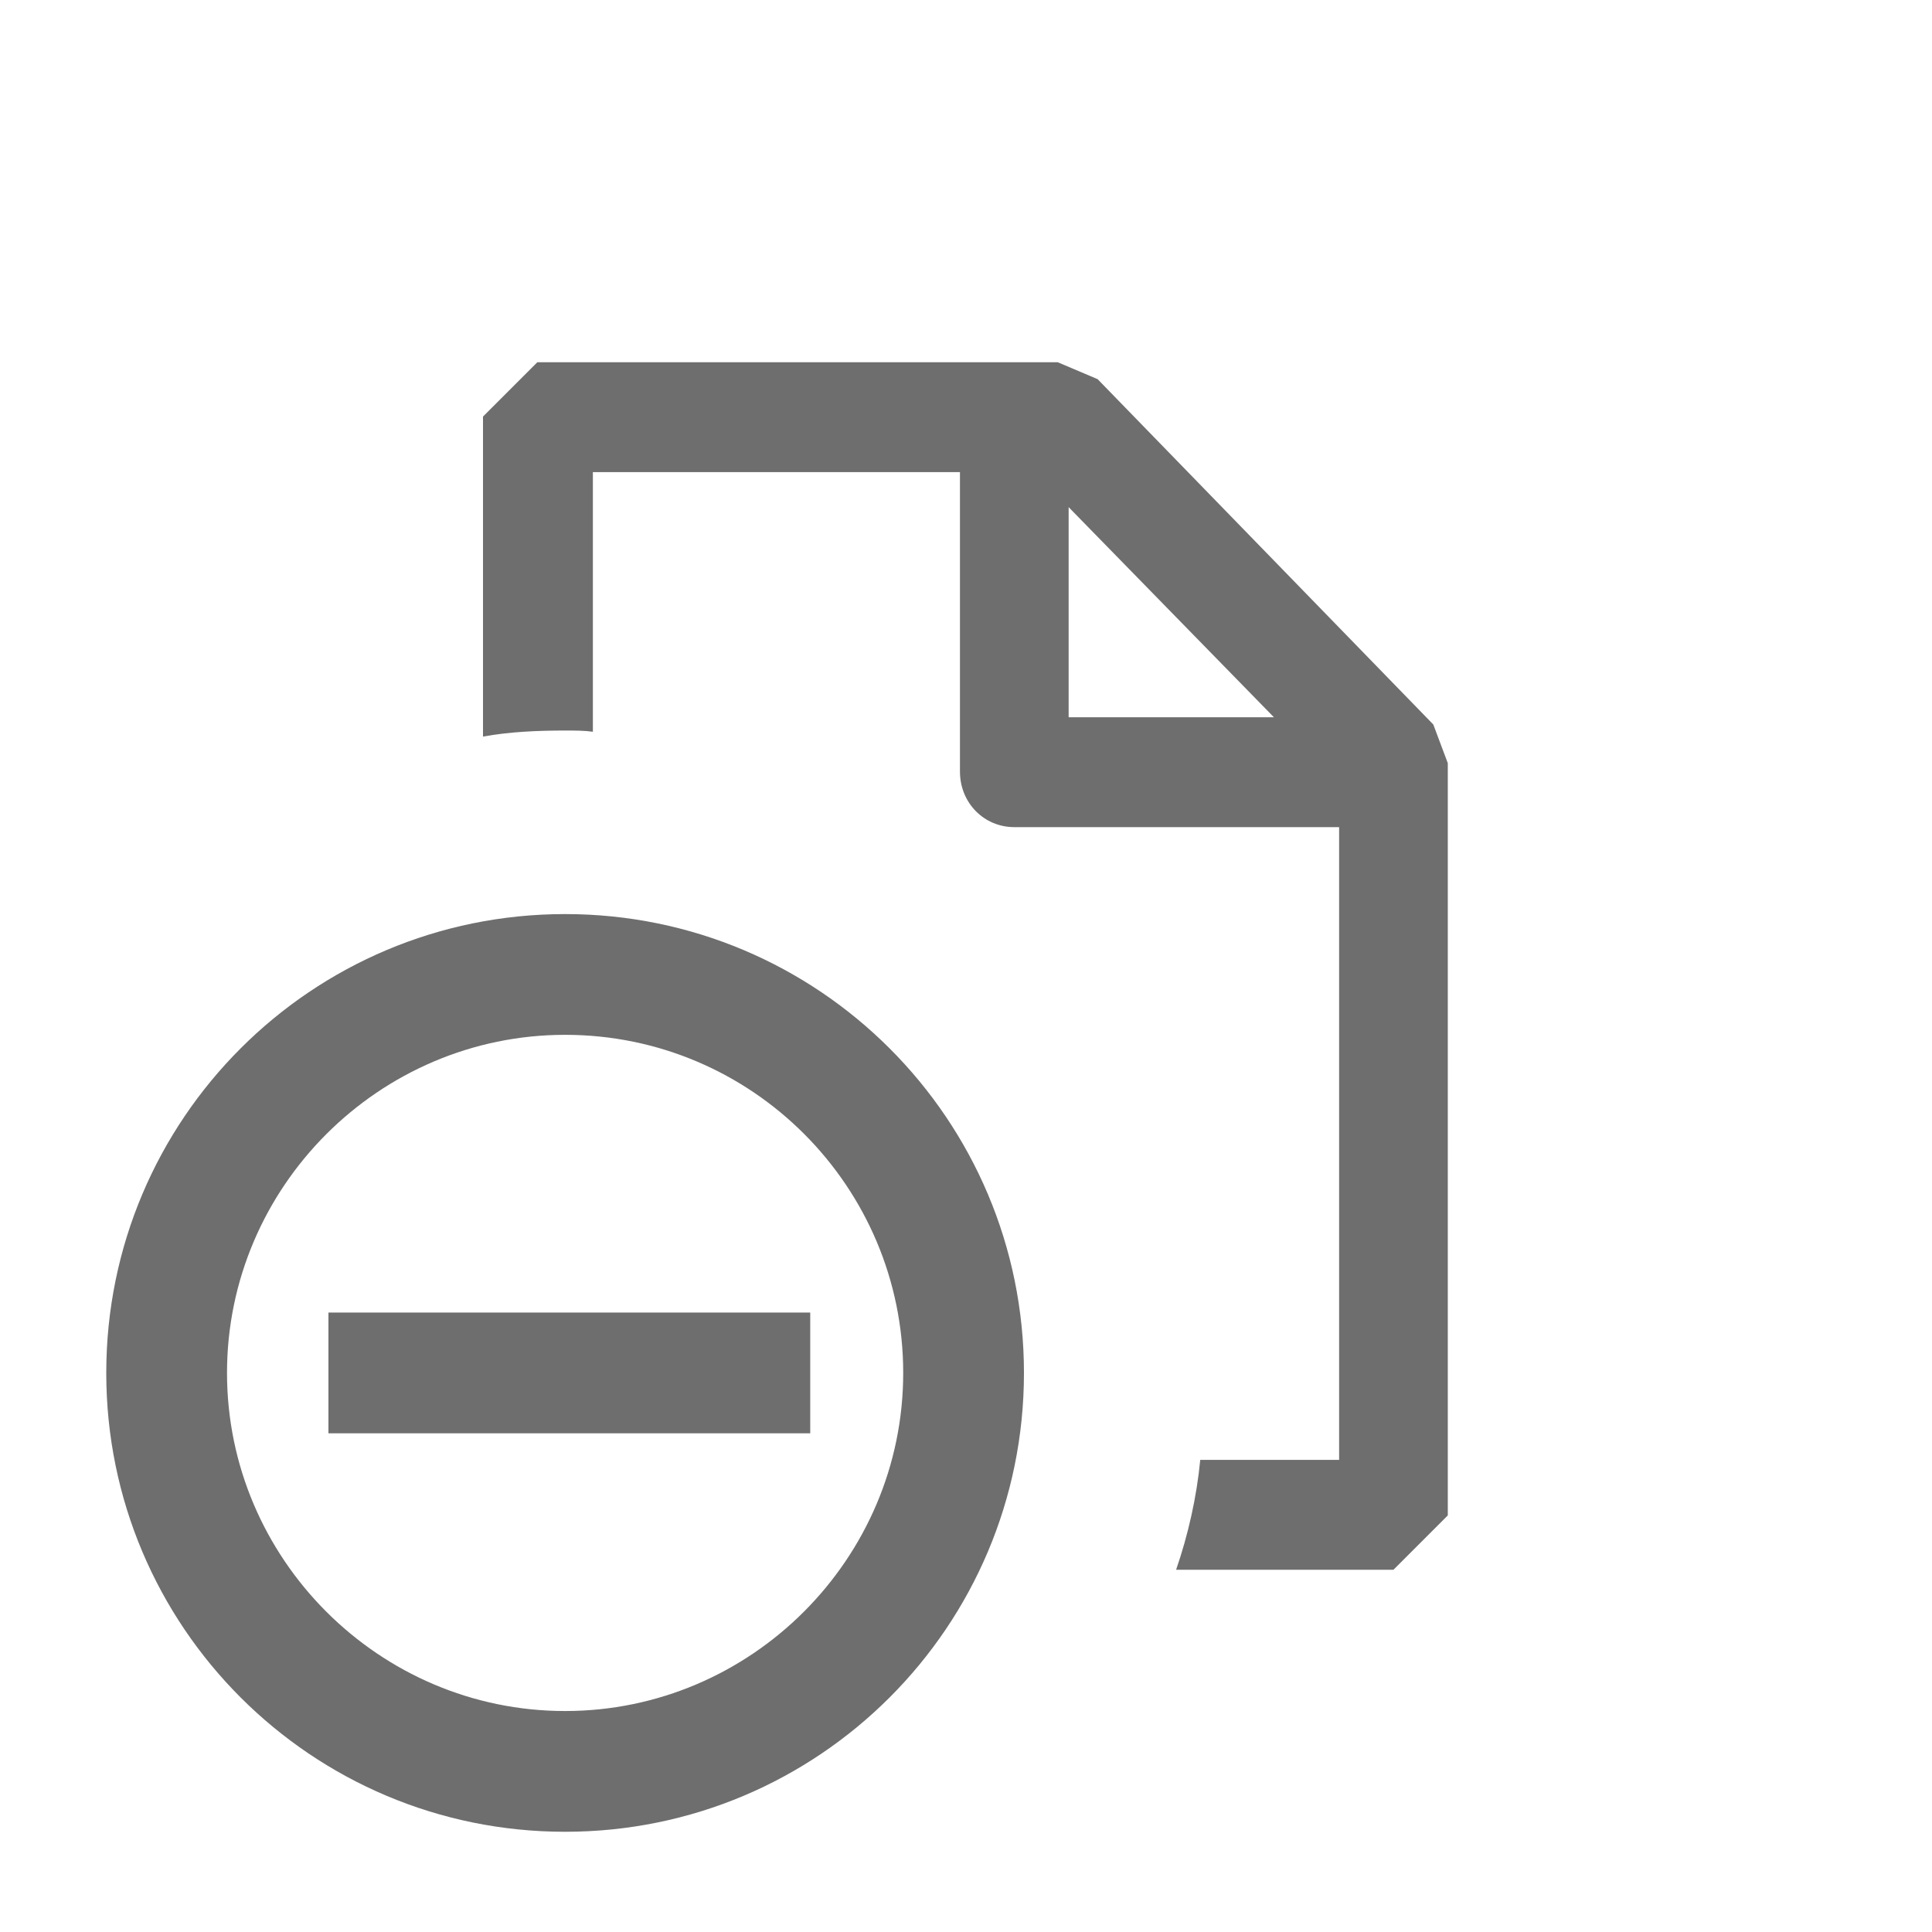
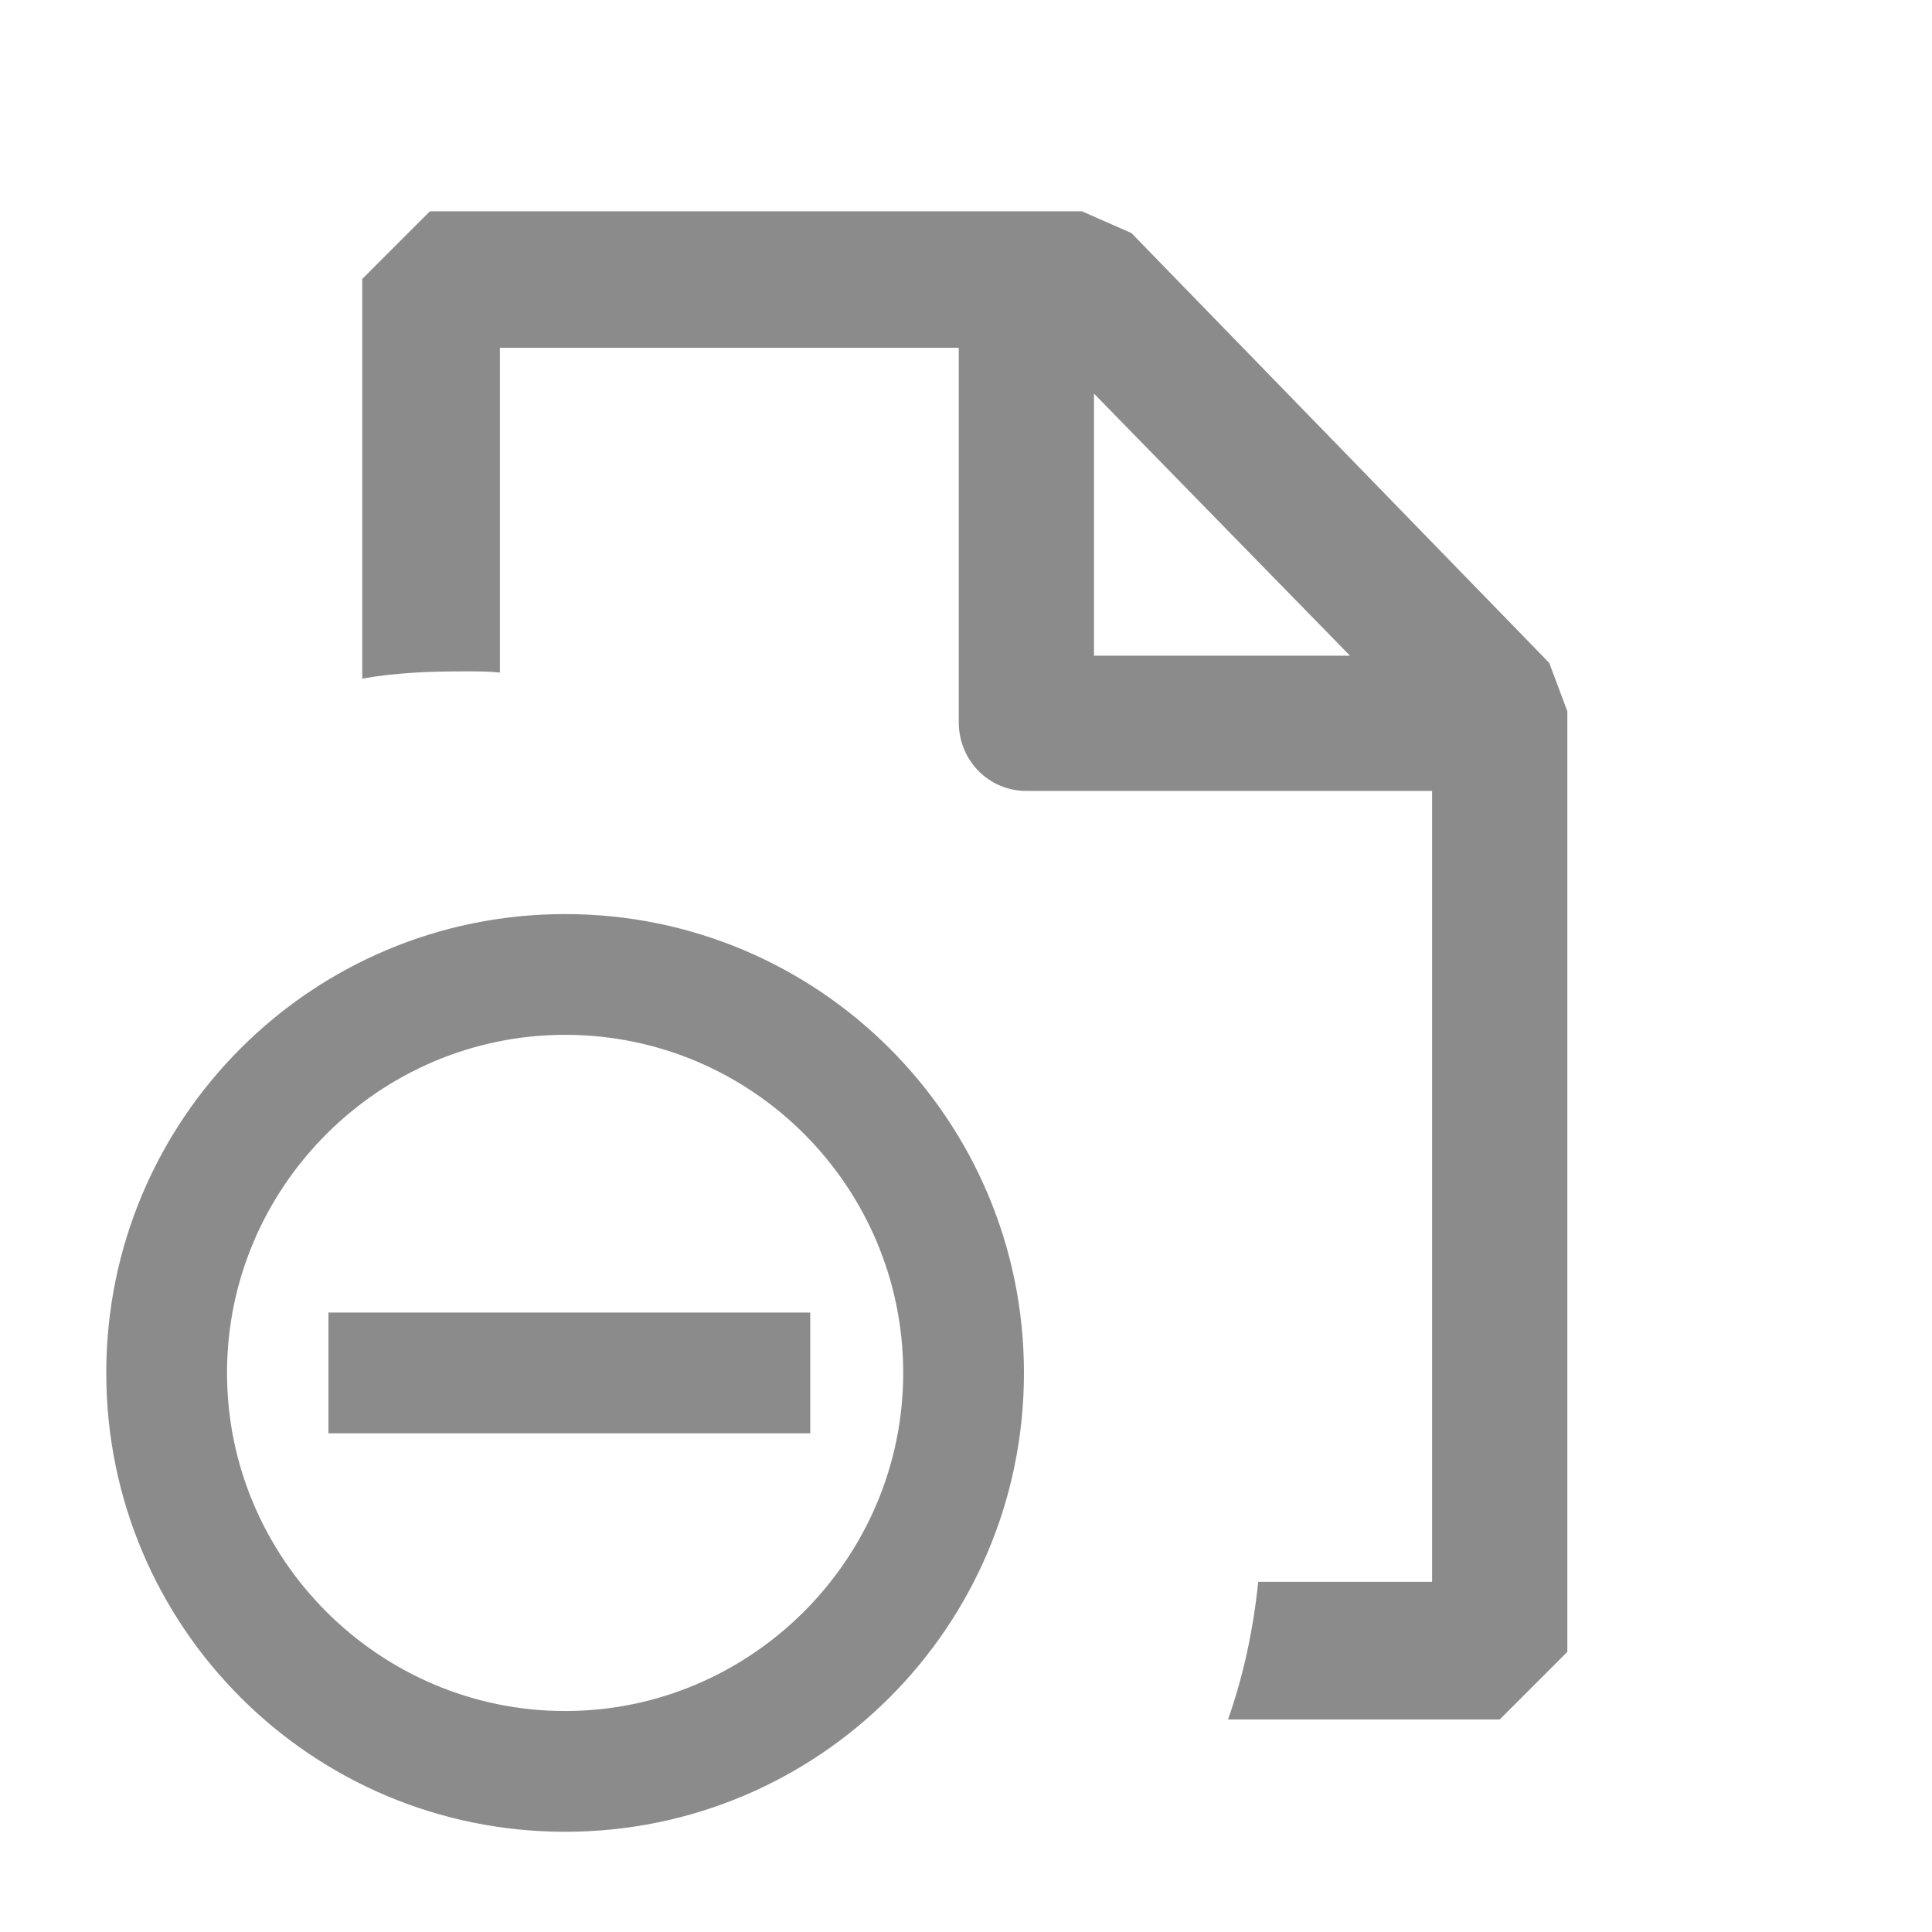
<svg xmlns="http://www.w3.org/2000/svg" id="Layer_1" viewBox="0 0 16 16">
  <defs>
    <style>
      .cls-1 {
-         fill: #6e6e6e;
+         fill: #8c8b8b;
      }
    </style>
  </defs>
-   <path class="cls-1" d="M11.87,6l-2.78-2.86-.33-.14h-4.31l-.45.45v2.65c.22-.04.45-.05.68-.05.08,0,.16,0,.23.01v-2.15h3.04v2.48c0,.26.2.46.45.46h2.69v5.24h-1.15c-.03.31-.1.62-.2.91h1.8l.45-.45v-6.23s-.12-.32-.12-.32ZM8.85,5.94v-1.74l1.7,1.74h-1.7Z" />
+   <path class="cls-1" d="M12.84,5.5l-3.47-3.57-.41-.18H3.56l-.56.56v3.31c.28-.05.56-.06.85-.06.1,0,.2,0,.29.01v-2.69h3.8v3.1c0,.32.25.57.56.57h3.36v6.55h-1.44c-.04.39-.12.77-.25,1.14h2.25l.56-.56v-7.79s-.15-.4-.15-.4ZM9.06,5.43v-2.17l2.12,2.17h-2.12Z" />
  <g>
    <rect class="cls-1" x="2.72" y="10.87" width="3.99" height="1" />
    <path class="cls-1" d="M4.68,8.57c1.55,0,2.8,1.26,2.8,2.8s-1.26,2.8-2.8,2.8-2.8-1.26-2.8-2.8,1.26-2.8,2.8-2.8M4.68,7.57c-2.1,0-3.8,1.7-3.8,3.8s1.7,3.8,3.8,3.8,3.8-1.7,3.8-3.8-1.7-3.8-3.8-3.8h0Z" />
  </g>
</svg>
